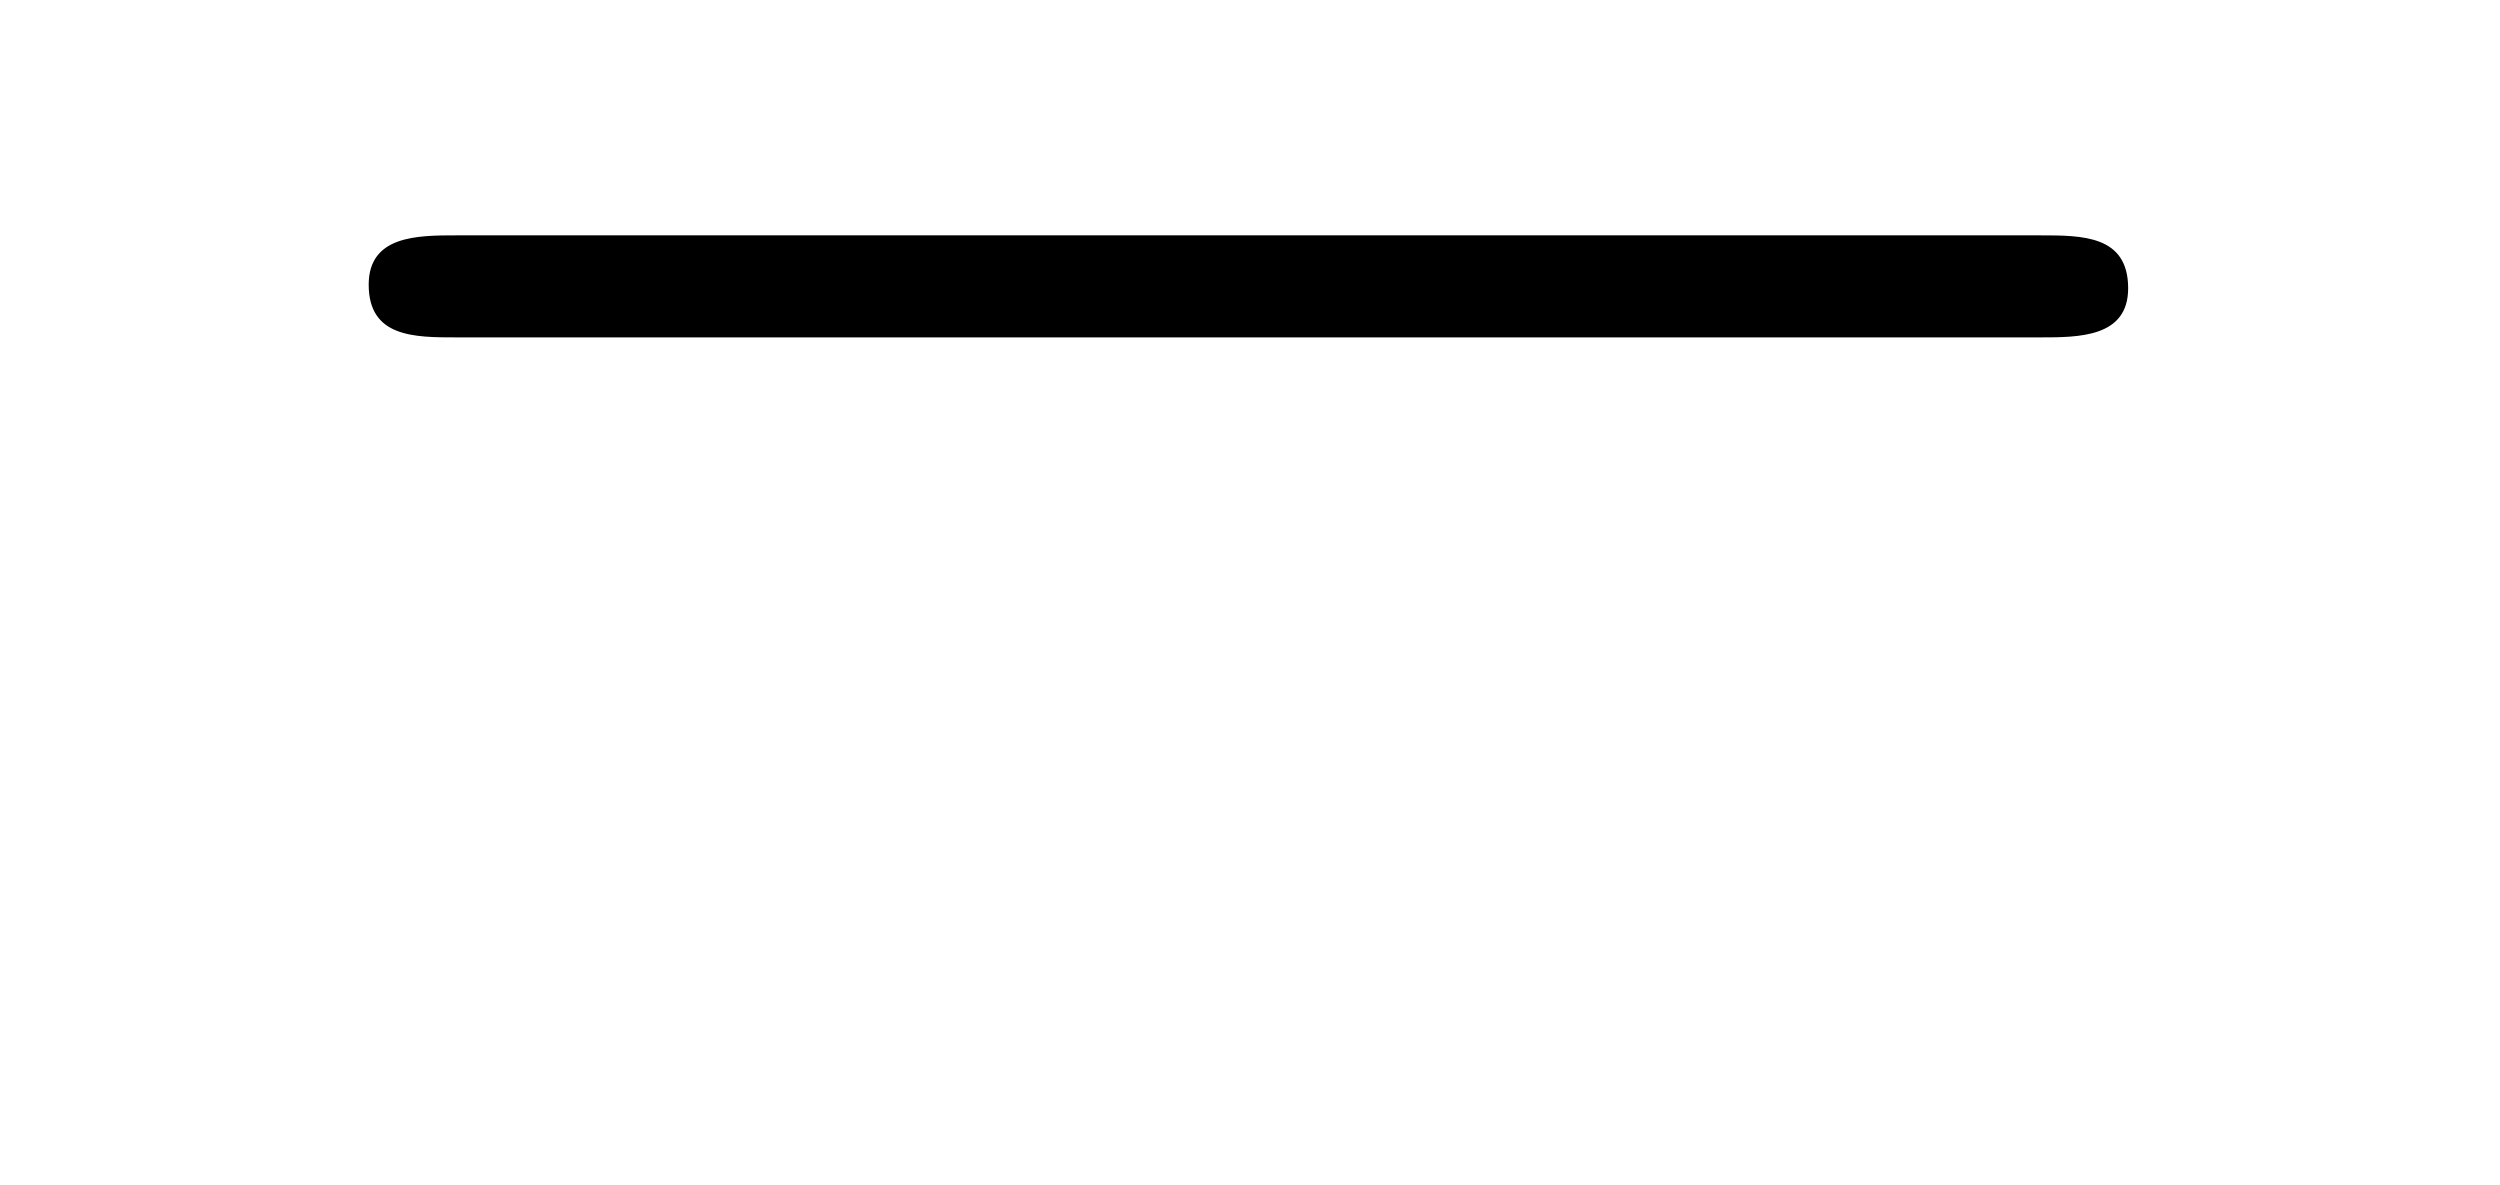
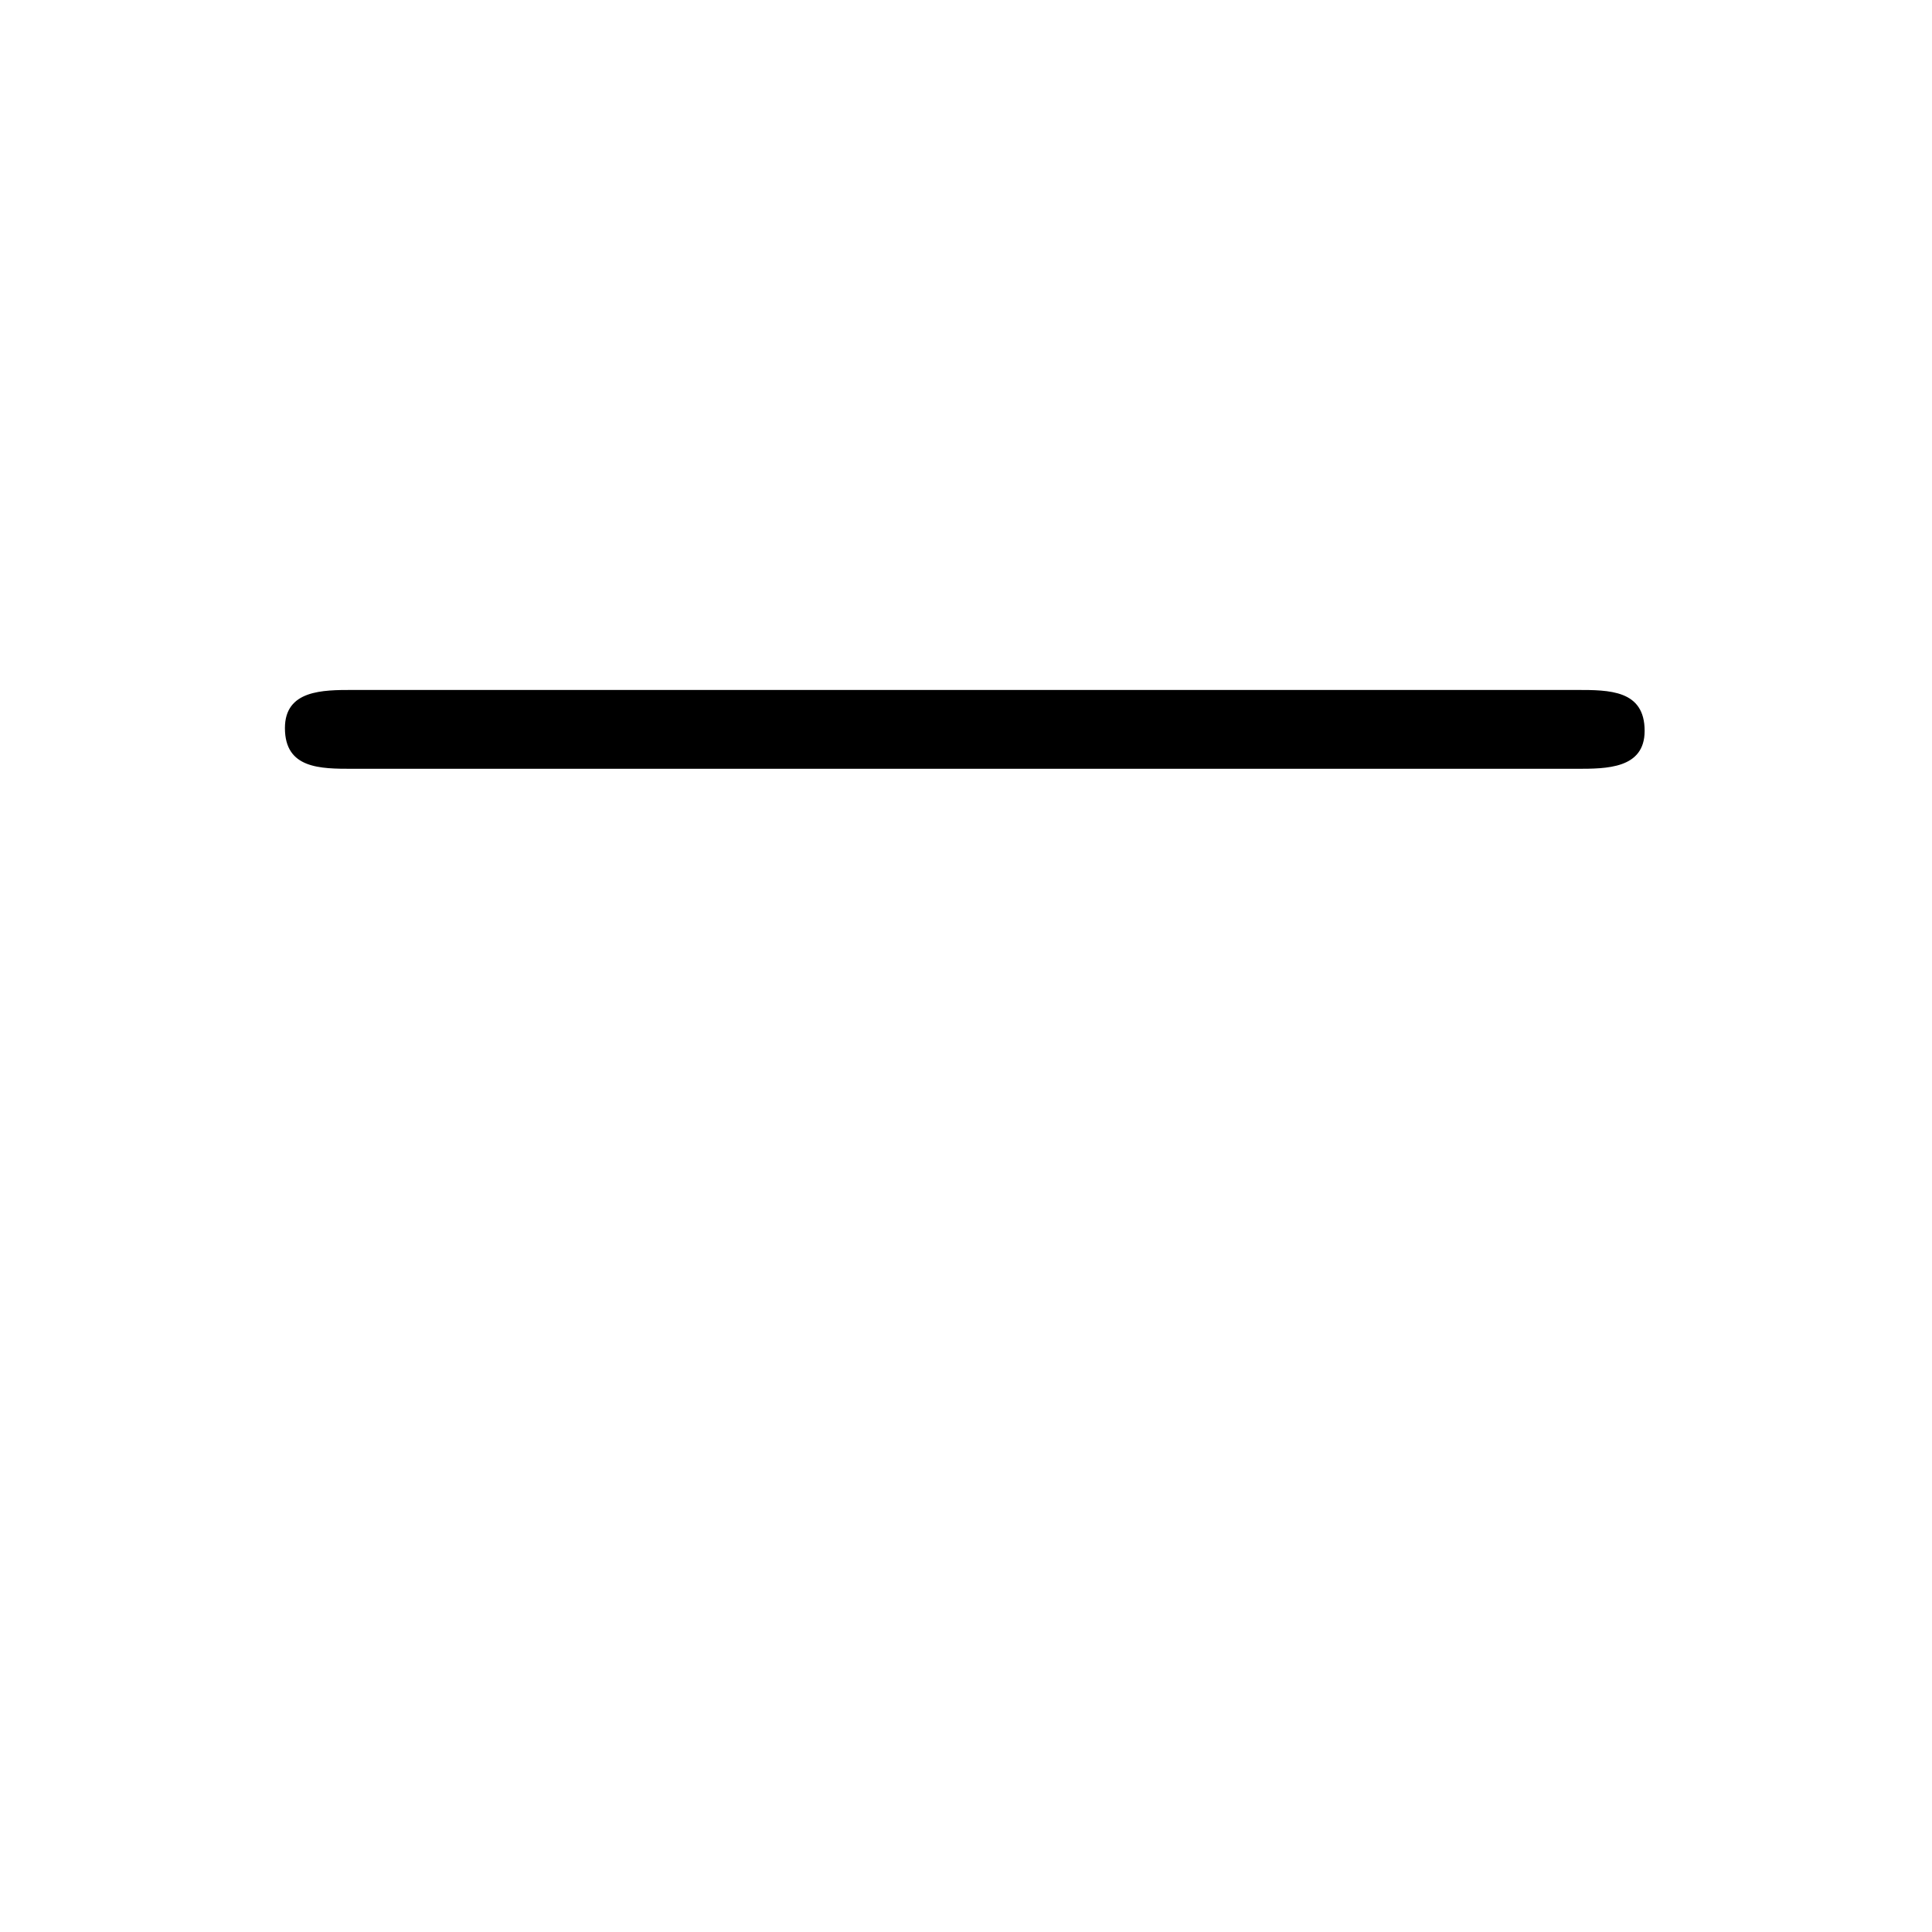
- <svg xmlns="http://www.w3.org/2000/svg" xmlns:xlink="http://www.w3.org/1999/xlink" width="11.1pt" height="5.26pt" viewBox="0 0 11.1 5.26">
+ <svg xmlns="http://www.w3.org/2000/svg" xmlns:xlink="http://www.w3.org/1999/xlink" width="11.1pt" height="11.1pt" viewBox="0 0 11.1 11.1">
  <defs>
    <g>
      <g id="glyph-0-0">
-         <path d="M 8.453 -2.984 C 8.453 -3.219 8.25 -3.219 8.062 -3.219 L 1.031 -3.219 C 0.859 -3.219 0.641 -3.219 0.641 -3 C 0.641 -2.766 0.844 -2.766 1.031 -2.766 L 8.062 -2.766 C 8.234 -2.766 8.453 -2.766 8.453 -2.984 Z M 8.453 -2.984 " />
+         <path style="stroke:none;" d="M 8.453 -2.984 C 8.453 -3.219 8.25 -3.219 8.062 -3.219 L 1.031 -3.219 C 0.859 -3.219 0.641 -3.219 0.641 -3 C 0.641 -2.766 0.844 -2.766 1.031 -2.766 L 8.062 -2.766 C 8.234 -2.766 8.453 -2.766 8.453 -2.984 Z M 8.453 -2.984 " />
      </g>
    </g>
  </defs>
  <g fill="rgb(0%, 0%, 0%)" fill-opacity="1">
-     <use xlink:href="#glyph-0-0" x="0.996" y="4.264" />
+     <use xlink:href="#glyph-0-0" x="0.996" y="7.183" />
  </g>
</svg>
